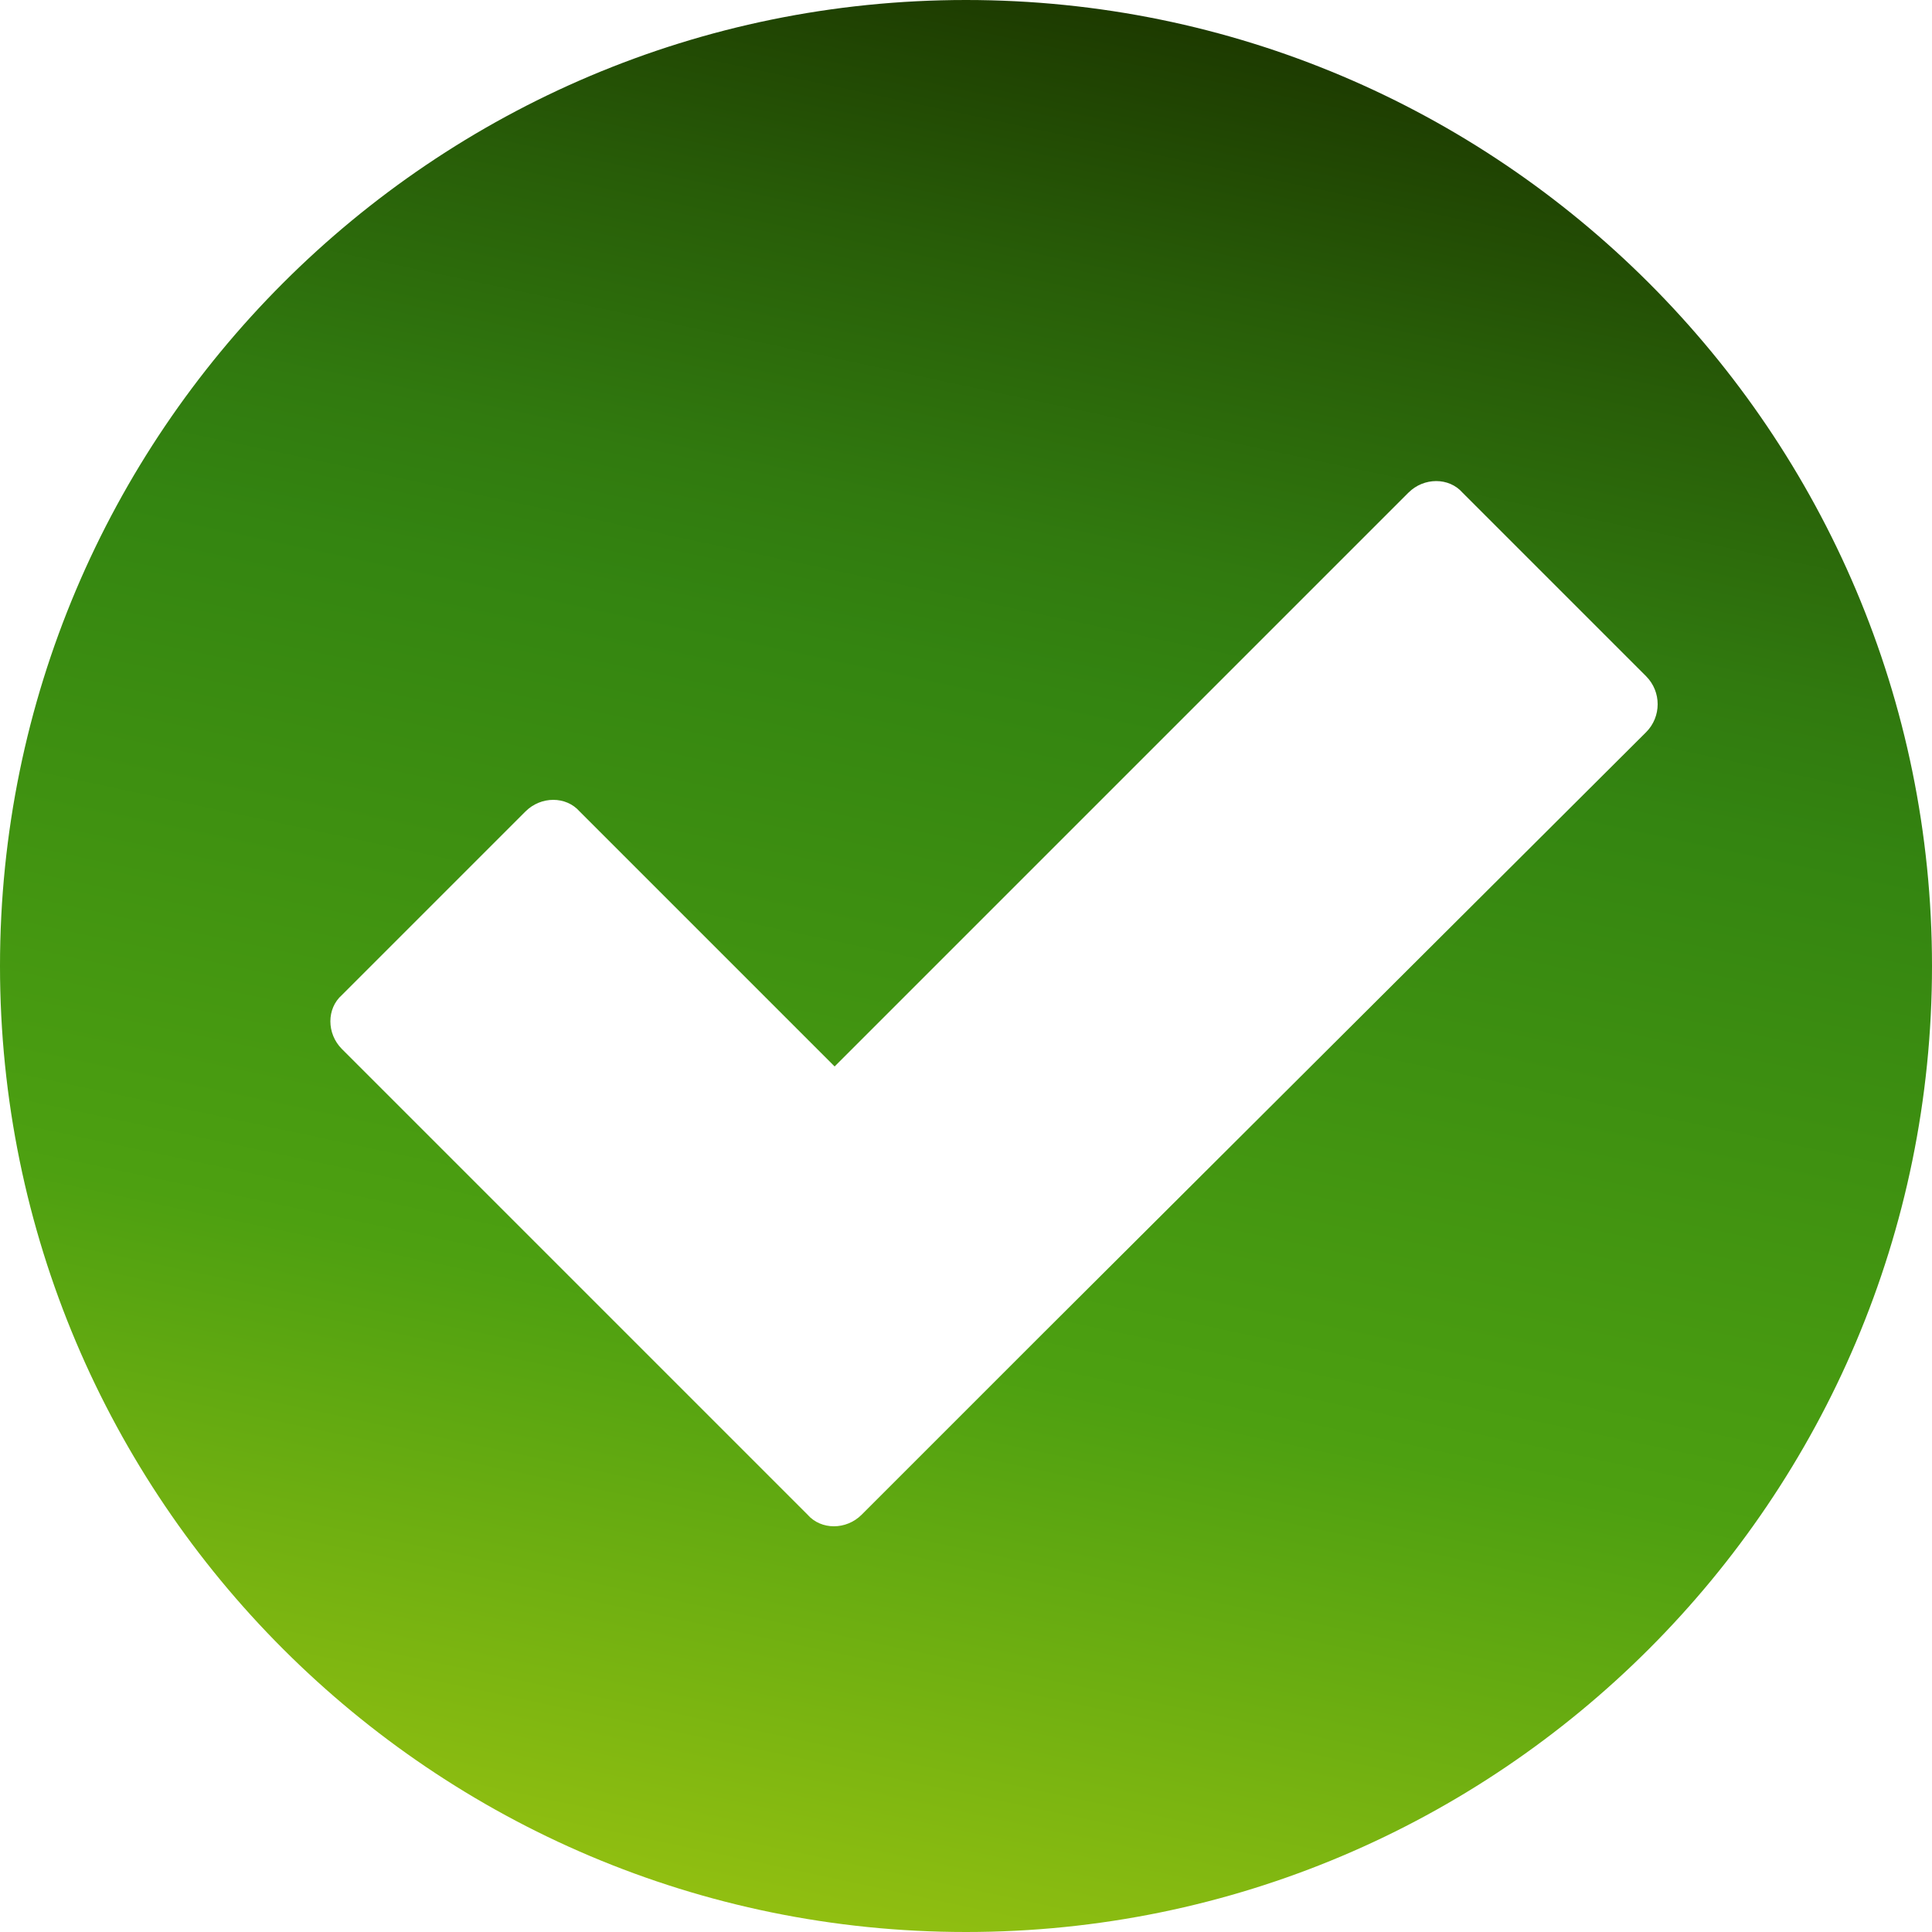
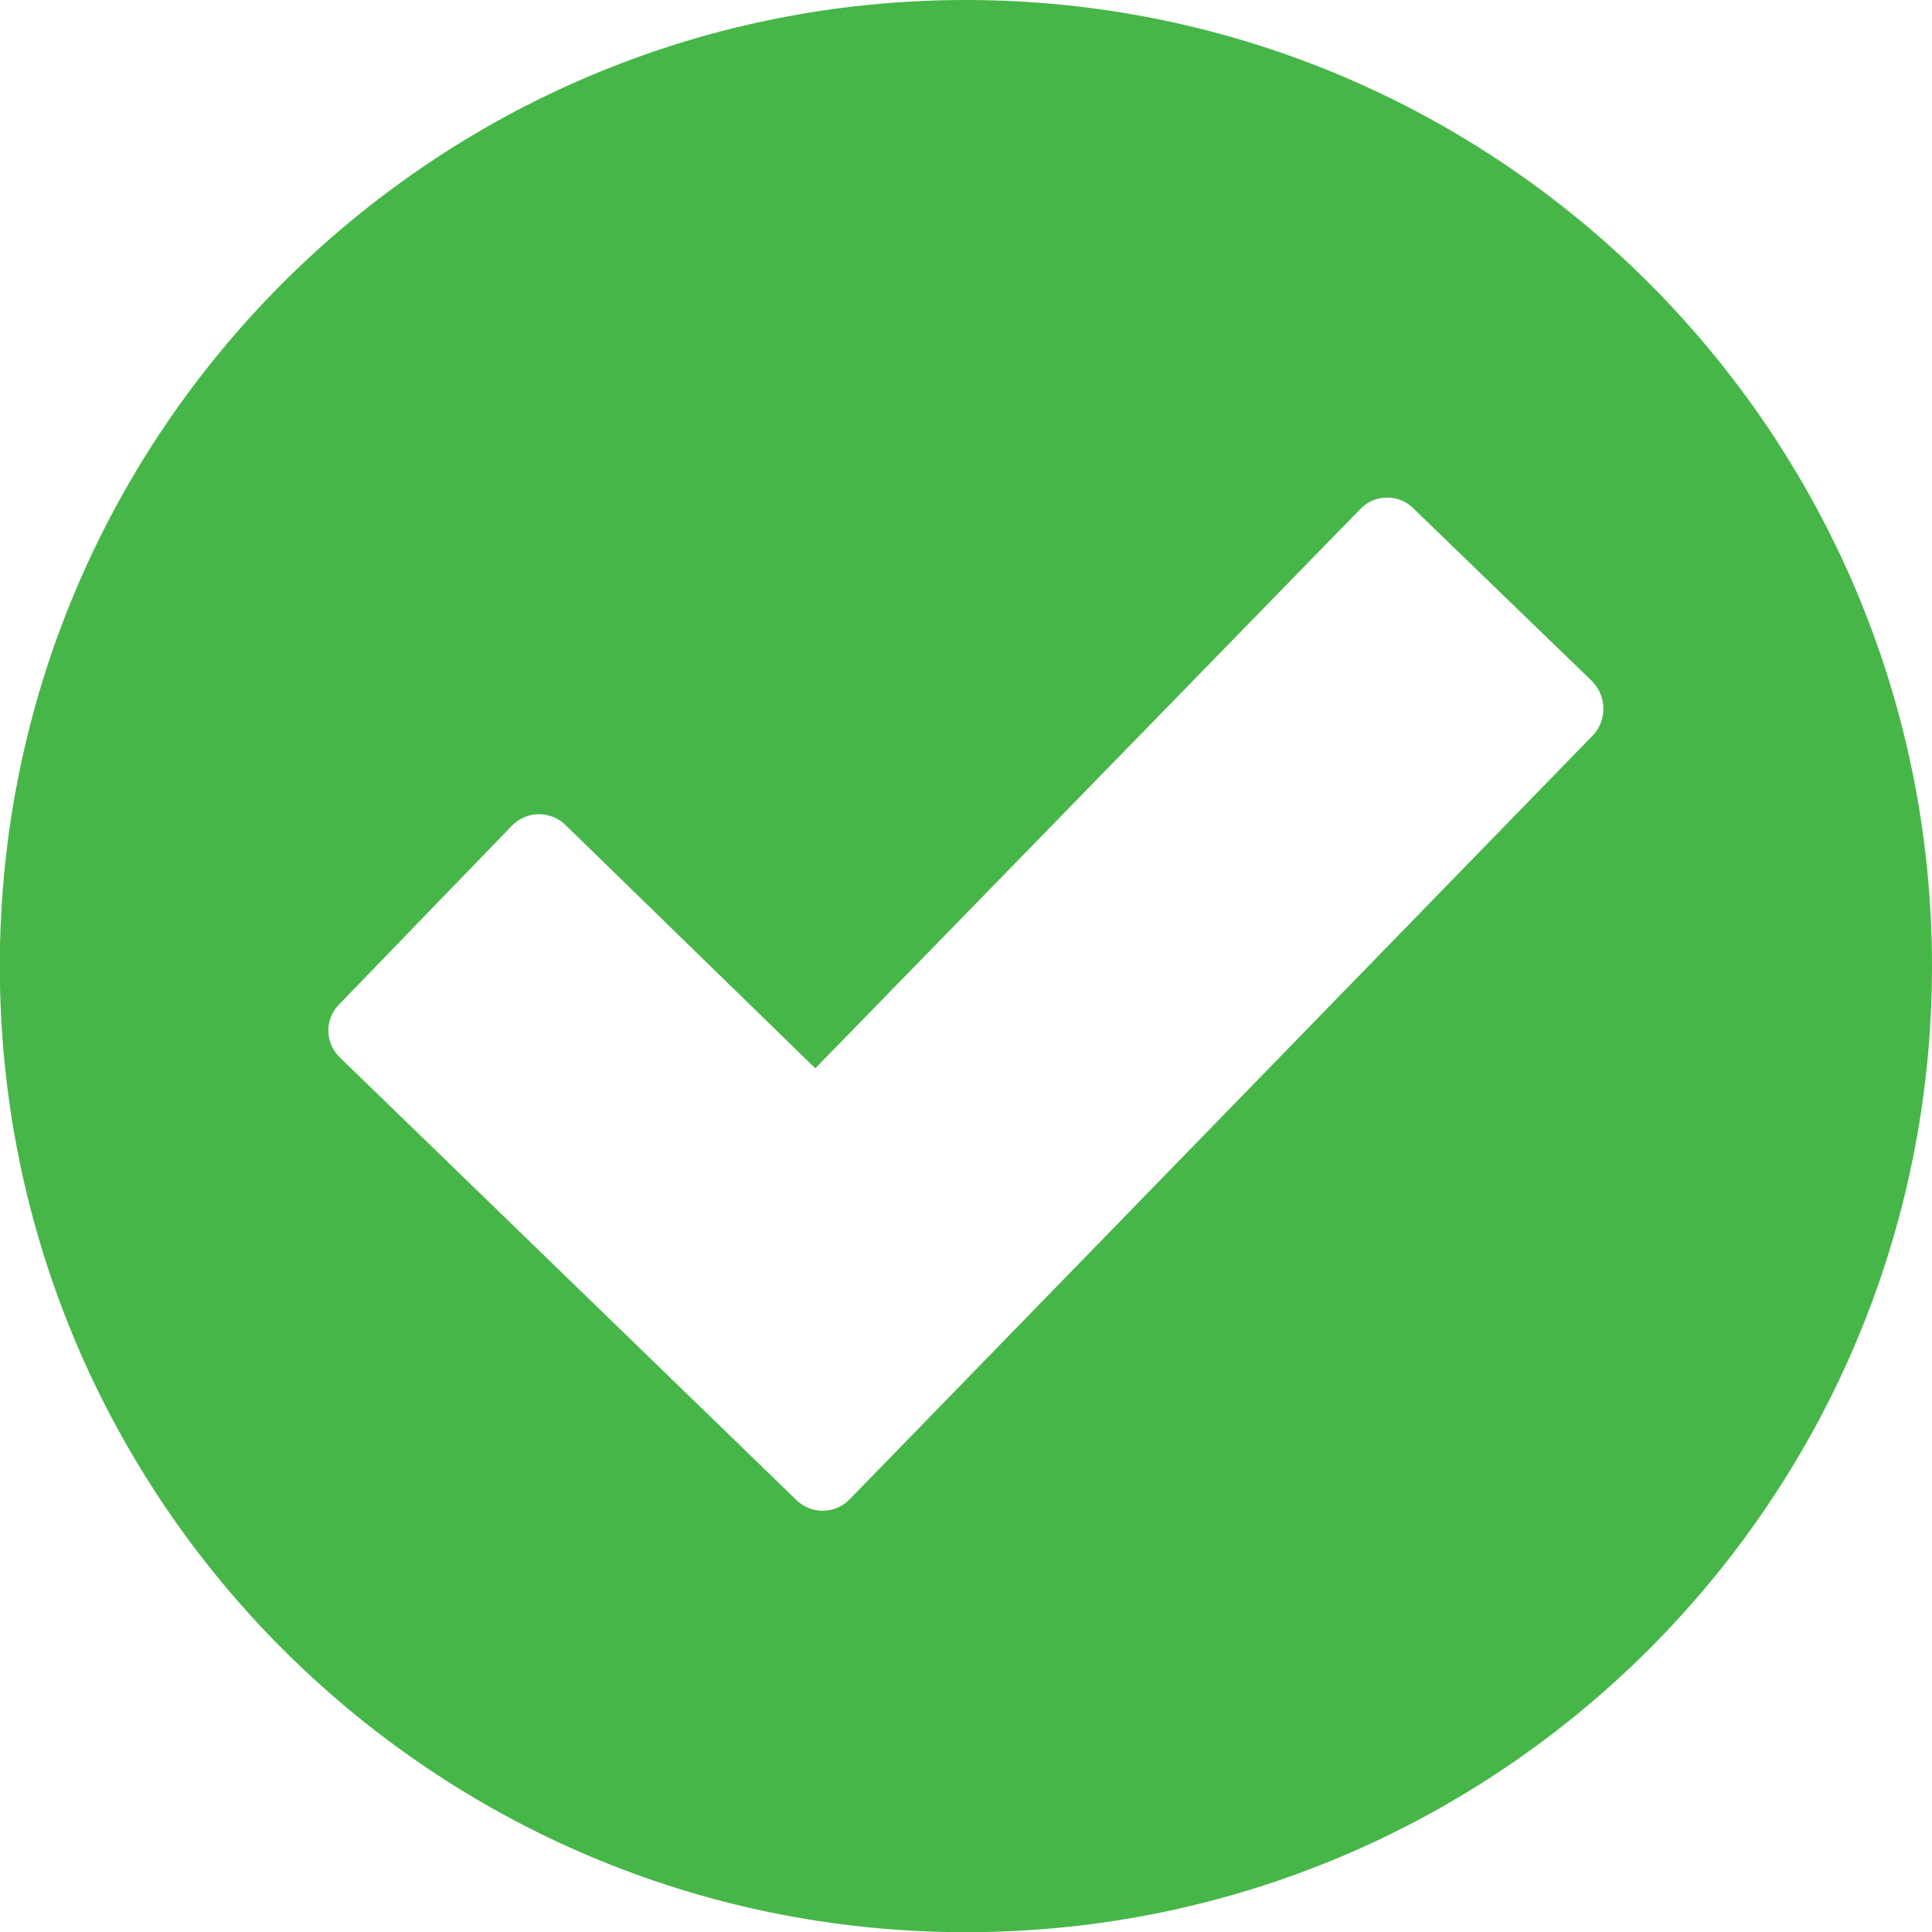
- <svg xmlns="http://www.w3.org/2000/svg" version="1.1" x="0px" y="0px" viewBox="0 0 100 100" style="enable-background:new 0 0 100 100;" xml:space="preserve">
-   <style type="text/css">
- 	.st0{display:none;}
- 	.st1{fill:#EAEDE8;}
- 	.st2{fill:#449C11;}
- 	.st3{display:inline;fill:url(#gradient_1_);}
- 	.st4{fill:url(#SVGID_1_);}
- </style>
-   <g id="Layer_1" class="st0">
-     <circle id="grey" class="st1" cx="50" cy="50" r="50" />
-     <circle id="green" class="st2" cx="50" cy="50" r="50" />
-     <linearGradient id="gradient_1_" gradientUnits="userSpaceOnUse" x1="39.602" y1="98.917" x2="60.398" y2="1.083">
-       <stop offset="0" style="stop-color:#91BF11" />
-       <stop offset="0.286" style="stop-color:#50A111" />
-       <stop offset="0.299" style="stop-color:#4DA011" />
-       <stop offset="0.35" style="stop-color:#499C11" />
-       <stop offset="0.647" style="stop-color:#348511" />
-       <stop offset="0.725" style="stop-color:#317A0F" />
-       <stop offset="0.862" style="stop-color:#285D08" />
-       <stop offset="1" style="stop-color:#1D3A00" />
-     </linearGradient>
-     <circle id="gradient" class="st3" cx="50" cy="50" r="50" />
-   </g>
-   <g id="Layer_2">
-     <circle class="st0" cx="50" cy="51" r="34.5" />
-     <linearGradient id="SVGID_1_" gradientUnits="userSpaceOnUse" x1="39.602" y1="98.917" x2="60.398" y2="1.083">
-       <stop offset="0" style="stop-color:#91BF11" />
-       <stop offset="0.286" style="stop-color:#50A111" />
-       <stop offset="0.299" style="stop-color:#4DA011" />
-       <stop offset="0.35" style="stop-color:#499C11" />
-       <stop offset="0.647" style="stop-color:#348511" />
-       <stop offset="0.725" style="stop-color:#317A0F" />
-       <stop offset="0.862" style="stop-color:#285D08" />
-       <stop offset="1" style="stop-color:#1D3A00" />
-     </linearGradient>
-     <path class="st4" d="M50,0C22.4,0,0,22.4,0,50c0,27.6,22.4,50,50,50s50-22.4,50-50C100,22.4,77.6,0,50,0z M85.2,37.9L54.1,68.9   l-9.5,9.5c-0.8,0.8-2.1,0.8-2.8,0l-9.5-9.5c0,0,0,0,0,0L17.7,54.3c-0.8-0.8-0.8-2.1,0-2.8l9.5-9.5c0.8-0.8,2.1-0.8,2.8,0l13.2,13.2   l29.7-29.7c0.8-0.8,2.1-0.8,2.8,0l9.5,9.5C86,35.8,86,37.1,85.2,37.9z" />
+ <svg xmlns="http://www.w3.org/2000/svg" viewBox="0 0 98.65 98.65">
+   <defs>
+     <style>.cls-1{fill:#47b649;}</style>
+   </defs>
+   <g id="Layer_2" data-name="Layer 2">
+     <g id="Layer_1-2" data-name="Layer 1">
+       <path class="cls-1" d="M49.33,0A49.33,49.33,0,1,0,98.65,49.33,49.35,49.35,0,0,0,49.33,0ZM81.39,37.49l-38,39.06a1.92,1.92,0,0,1-2.77,0L17.36,54a1.9,1.9,0,0,1,0-2.76l8.78-9.08a1.93,1.93,0,0,1,2.77,0L41.63,54.55,69.45,26a1.9,1.9,0,0,1,2.76,0l9.08,8.78A2,2,0,0,1,81.39,37.49Z" />
+     </g>
  </g>
</svg>
